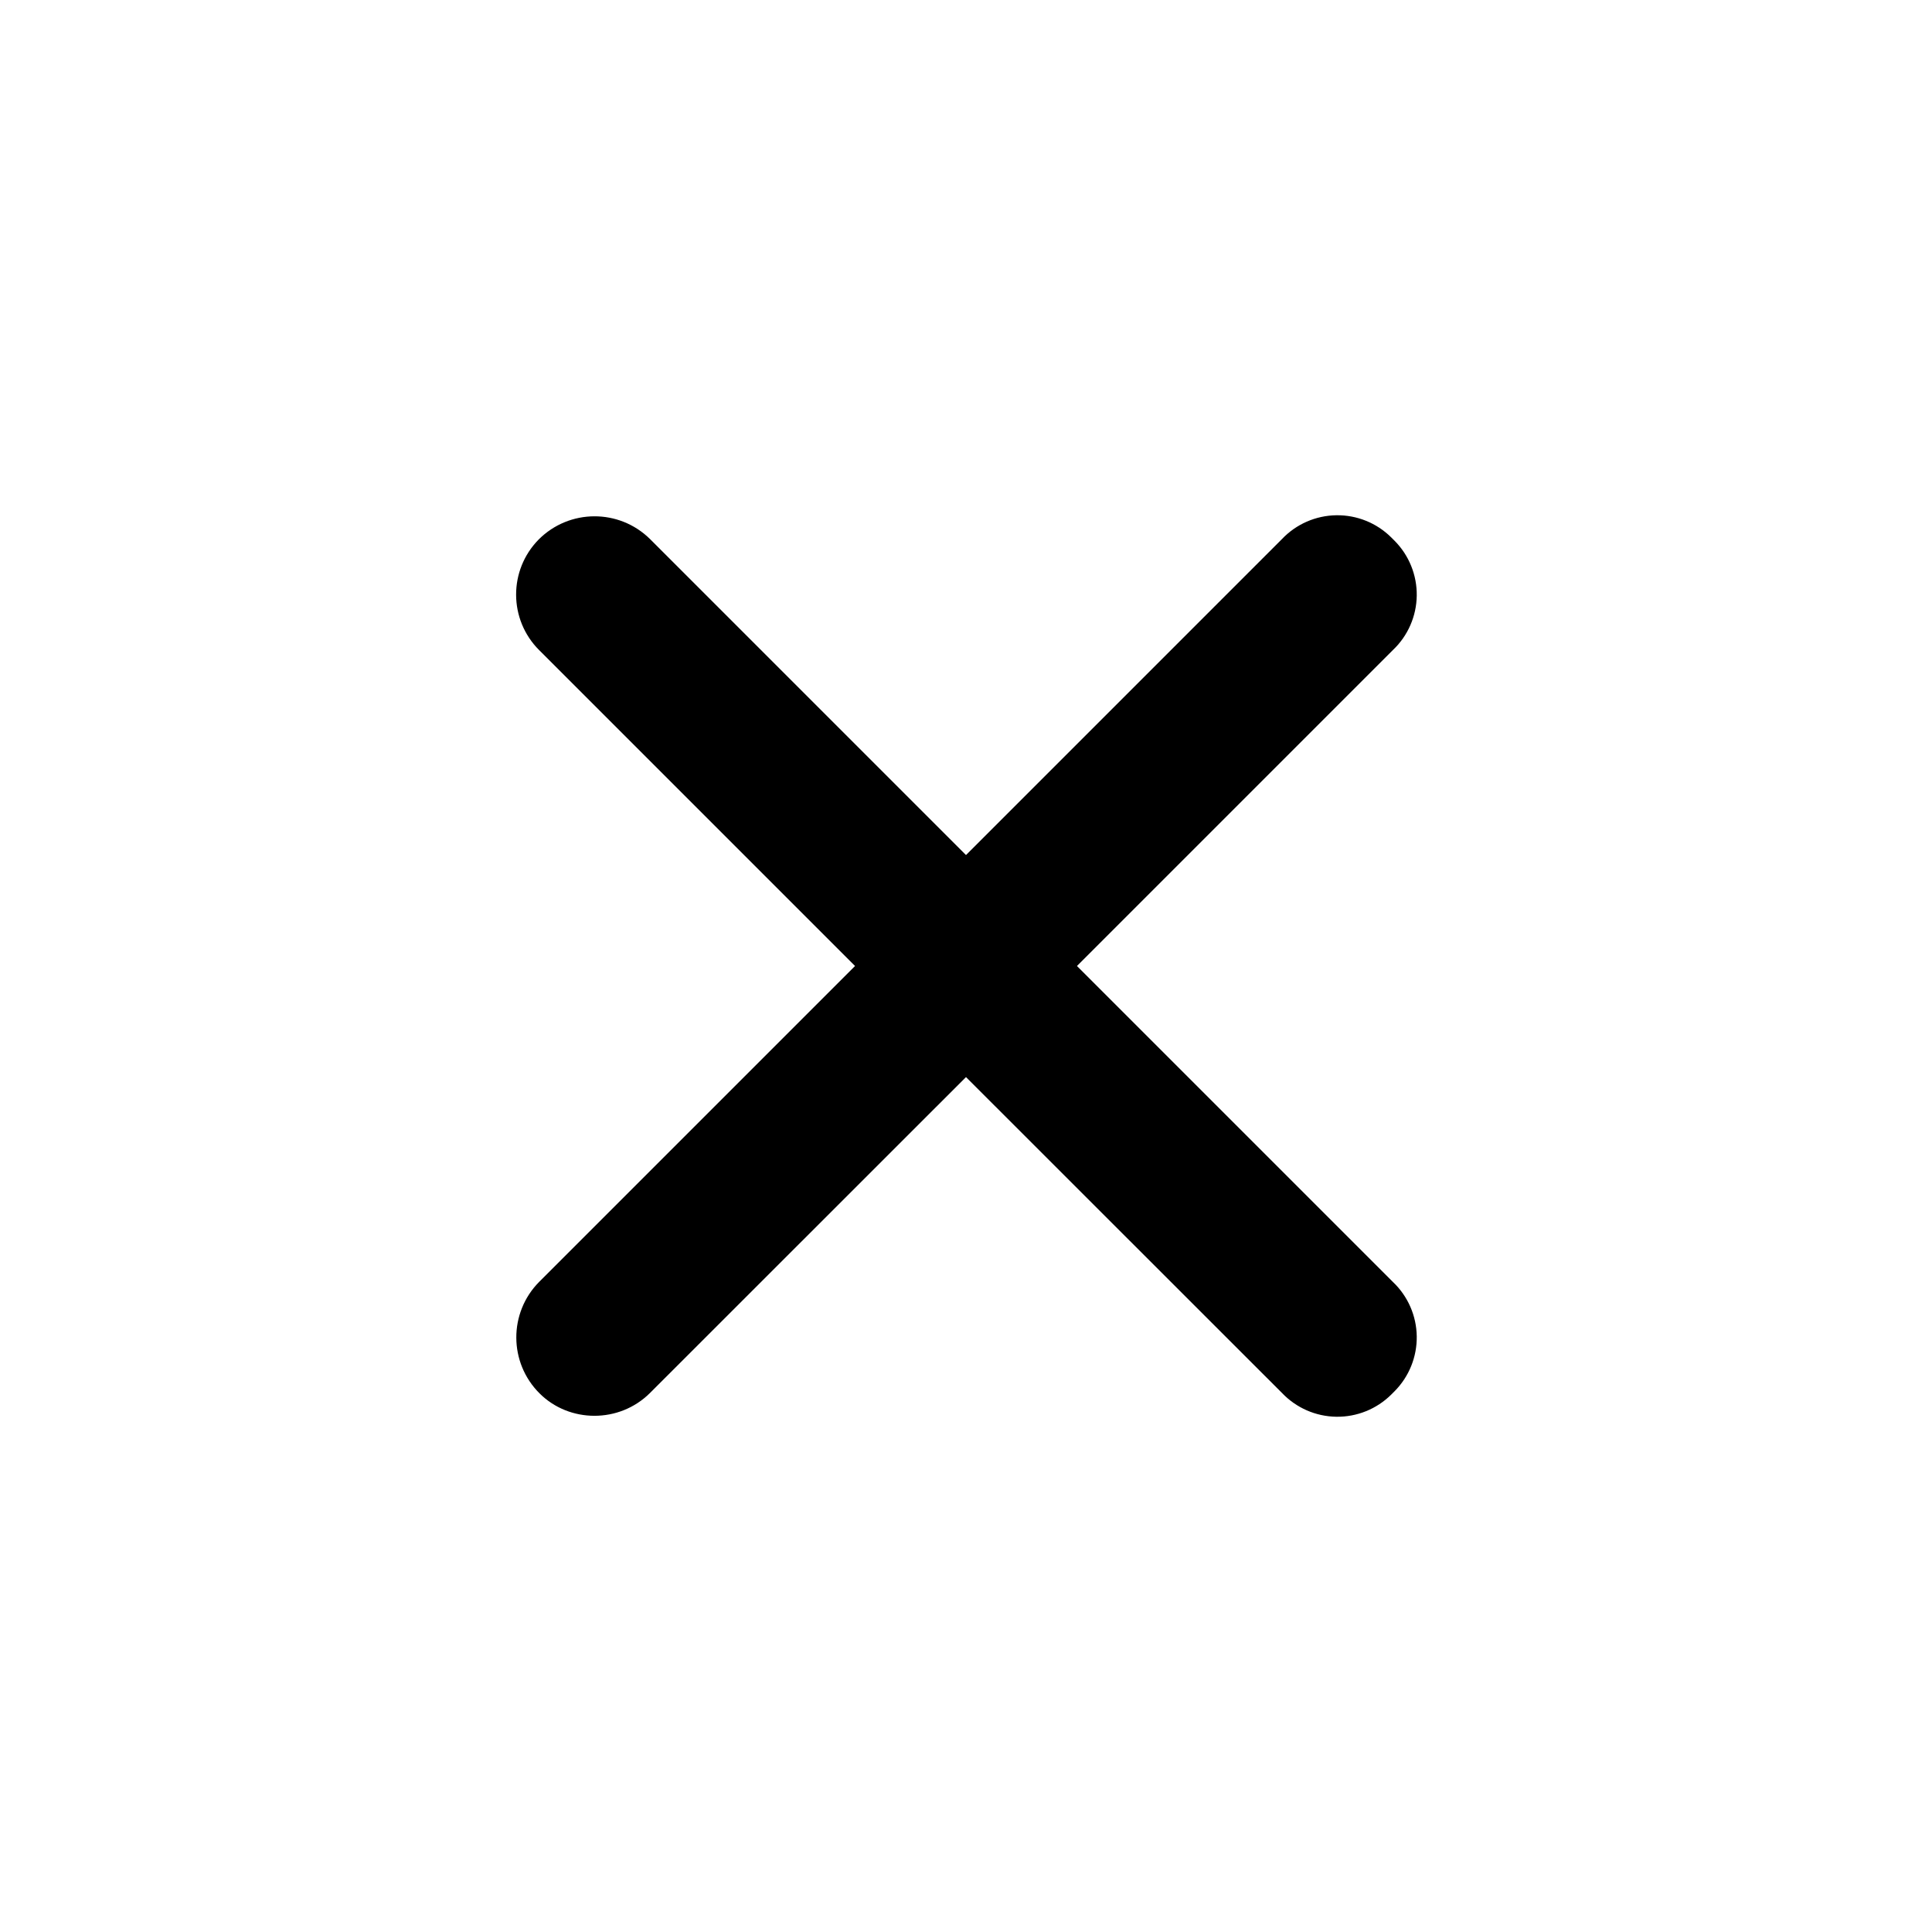
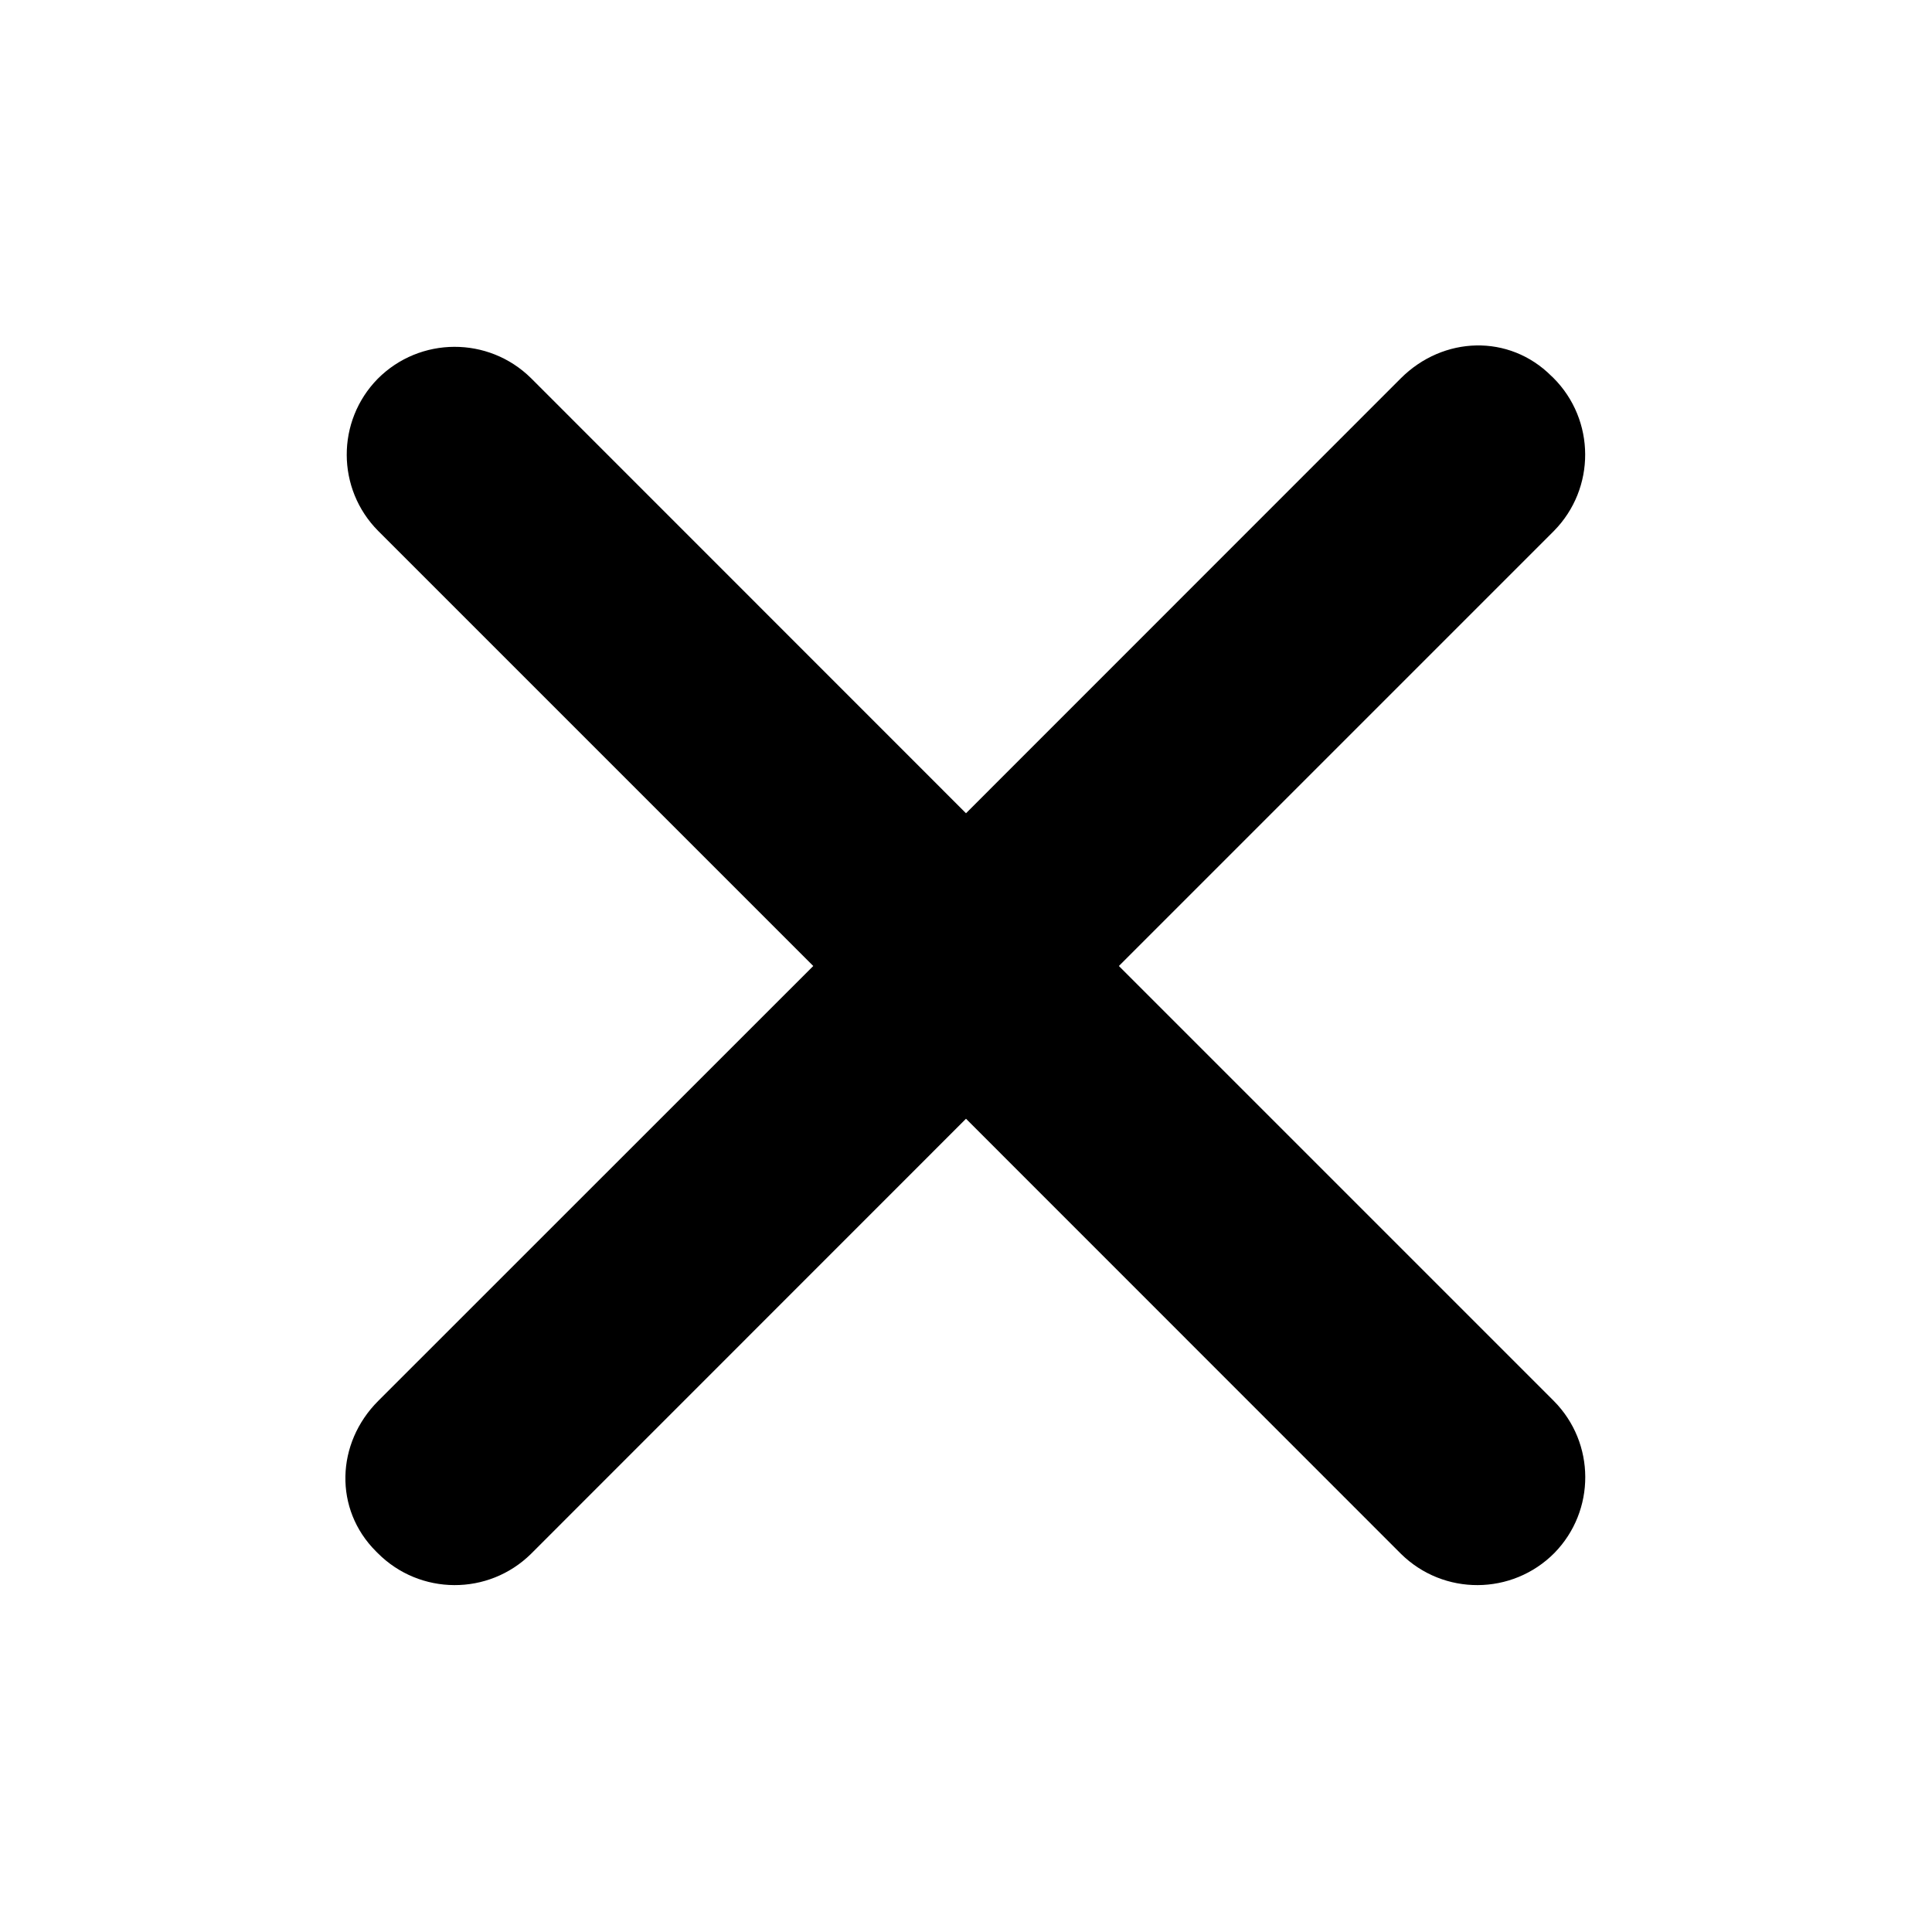
<svg xmlns="http://www.w3.org/2000/svg" viewBox="0 0 16 16">
-   <path fill="currentColor" d="m8 8.92 2.617 2.616a.633.633 0 0 0 .905.013l.027-.027a.633.633 0 0 0-.013-.905L8.919 8l2.617-2.617a.633.633 0 0 0 .013-.905l-.027-.027a.633.633 0 0 0-.905.013L8 7.081 5.383 4.464a.654.654 0 0 0-.922.004.65.65 0 0 0 .003.915L7.081 8l-2.617 2.617a.654.654 0 0 0 .004.922c.247.247.661.25.915-.003z" />
+   <path fill="currentColor" d="m8 9.265 3.602 3.603a.9.9 0 0 0 1.27-.006.897.897 0 0 0-.004-1.26L9.266 8l3.602-3.602a.9.9 0 0 0-.005-1.27l-.015-.014c-.35-.35-.896-.331-1.246.018L8 6.735 4.398 3.132a.9.9 0 0 0-1.27.005.897.897 0 0 0 .004 1.26L6.735 8l-3.603 3.602c-.35.35-.368.897-.018 1.246l.014.014a.9.9 0 0 0 1.27.006z" />
</svg>
